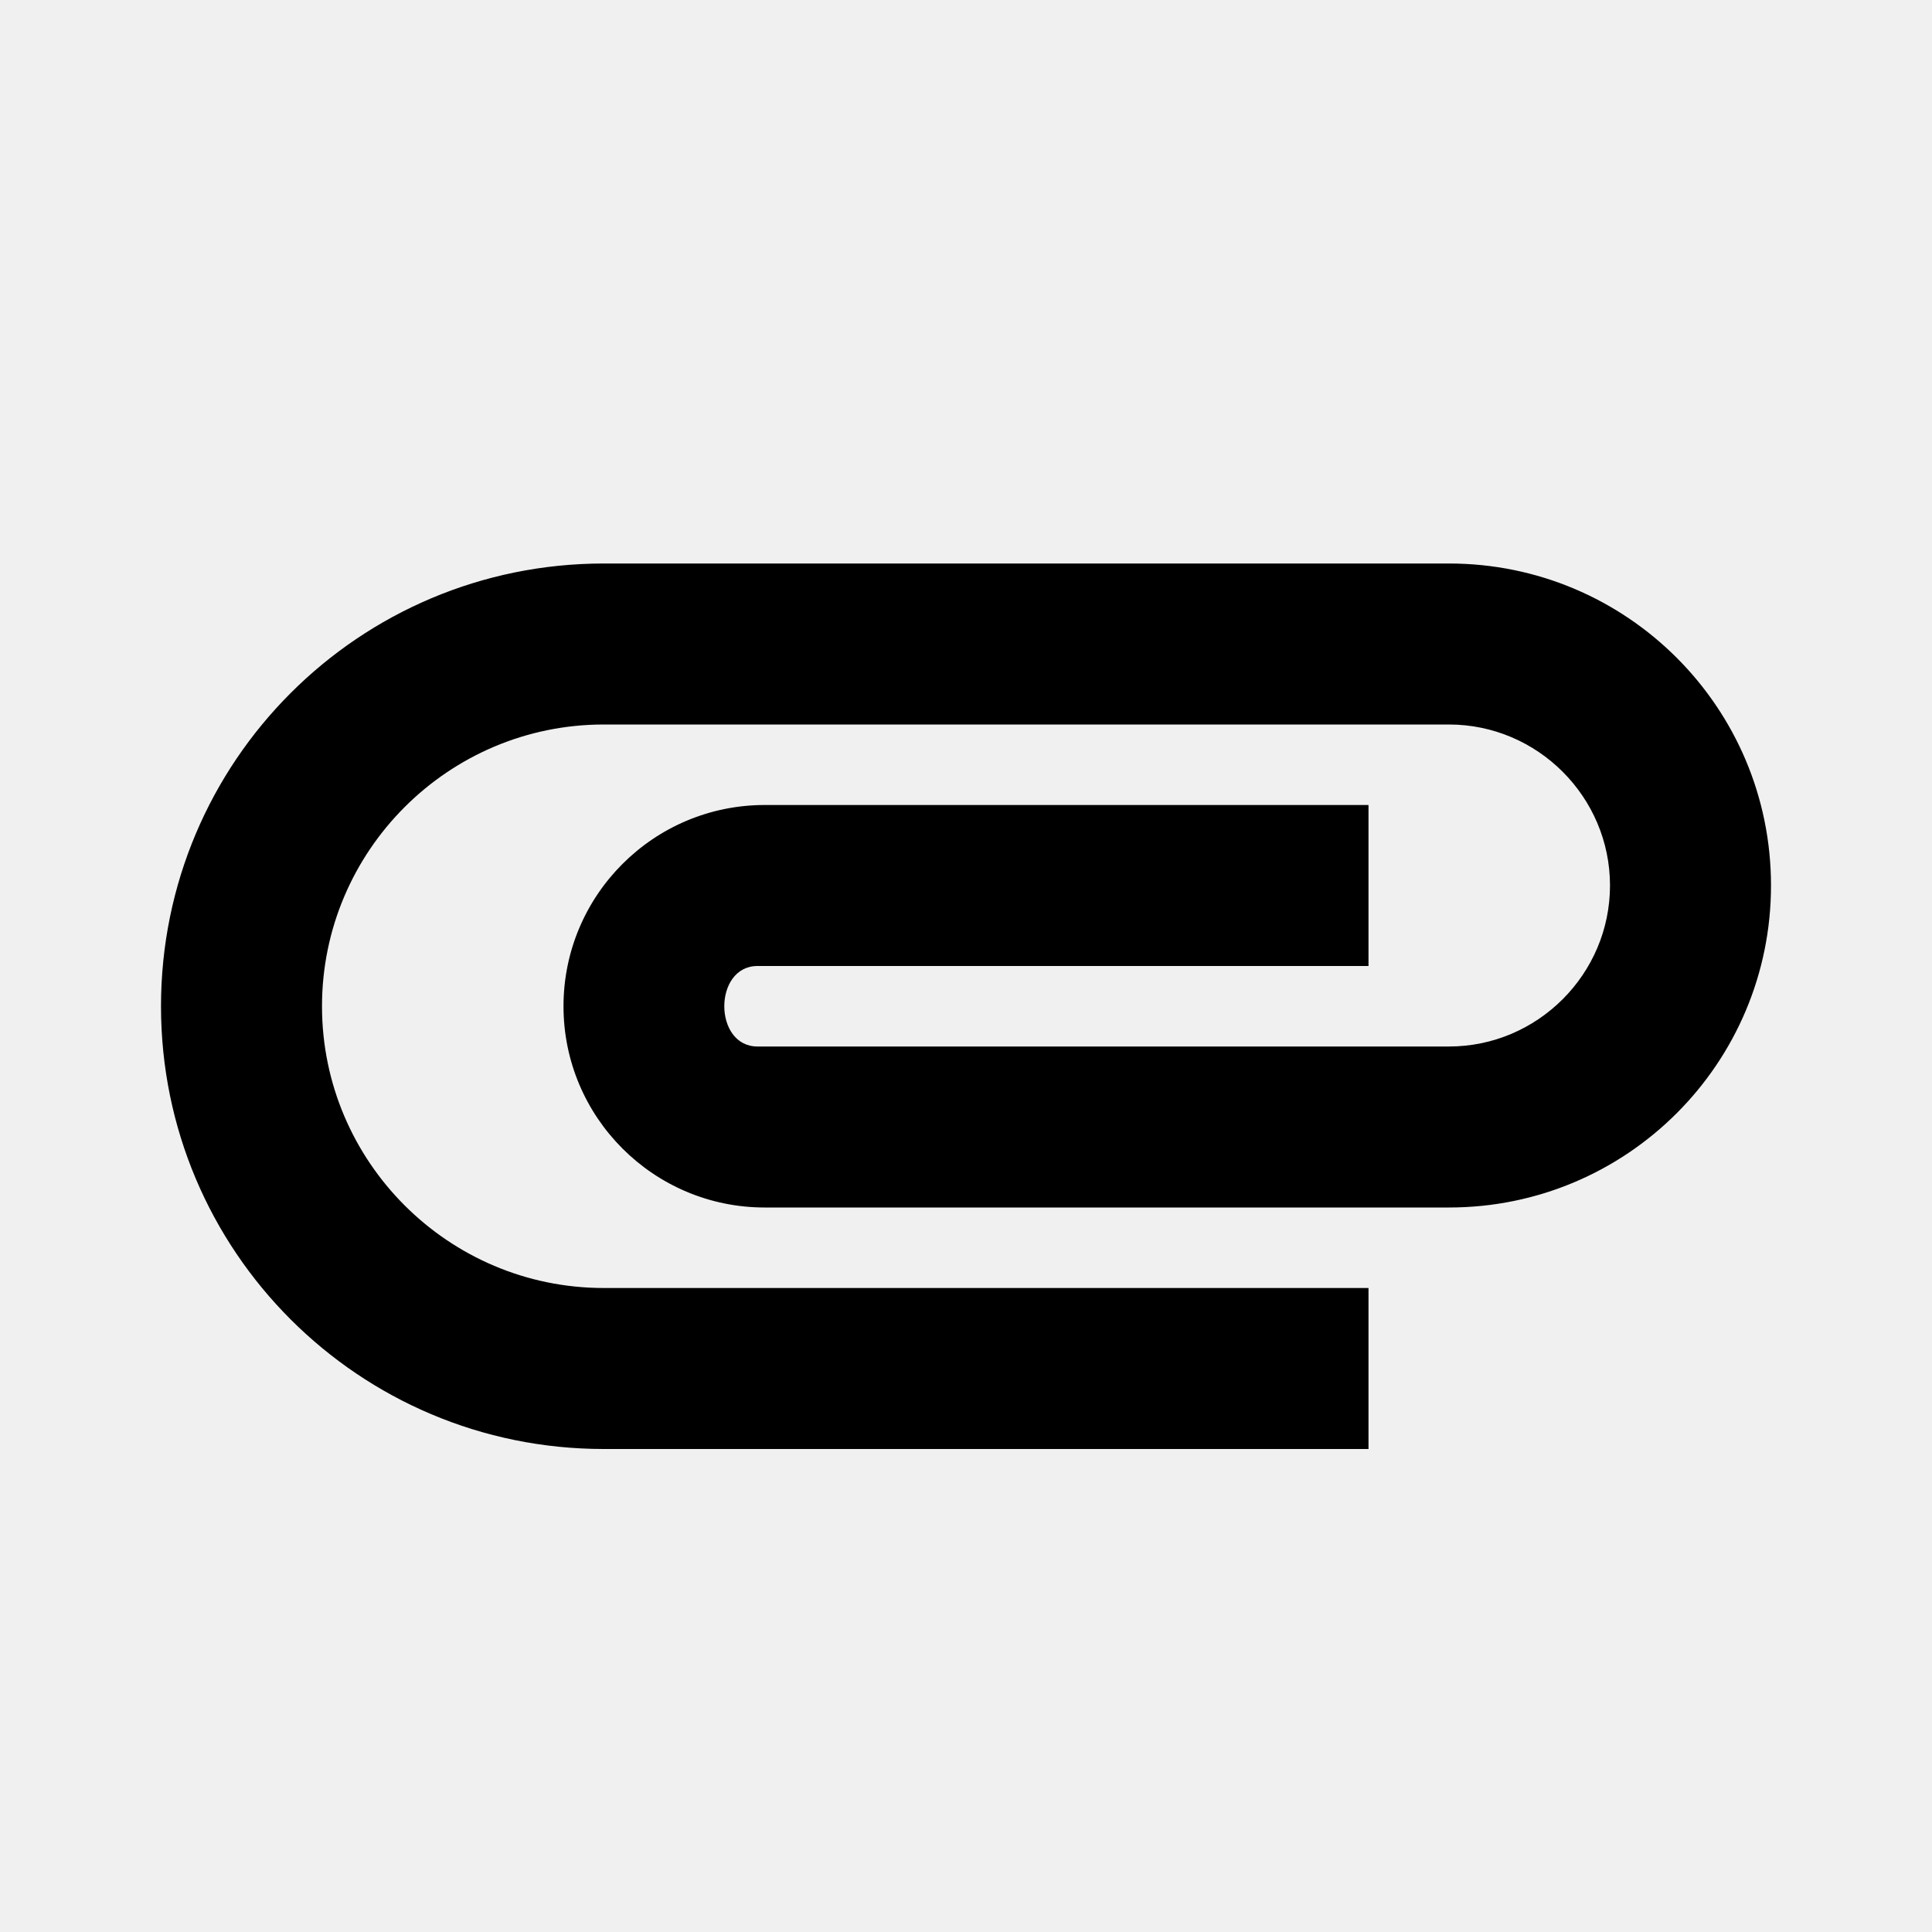
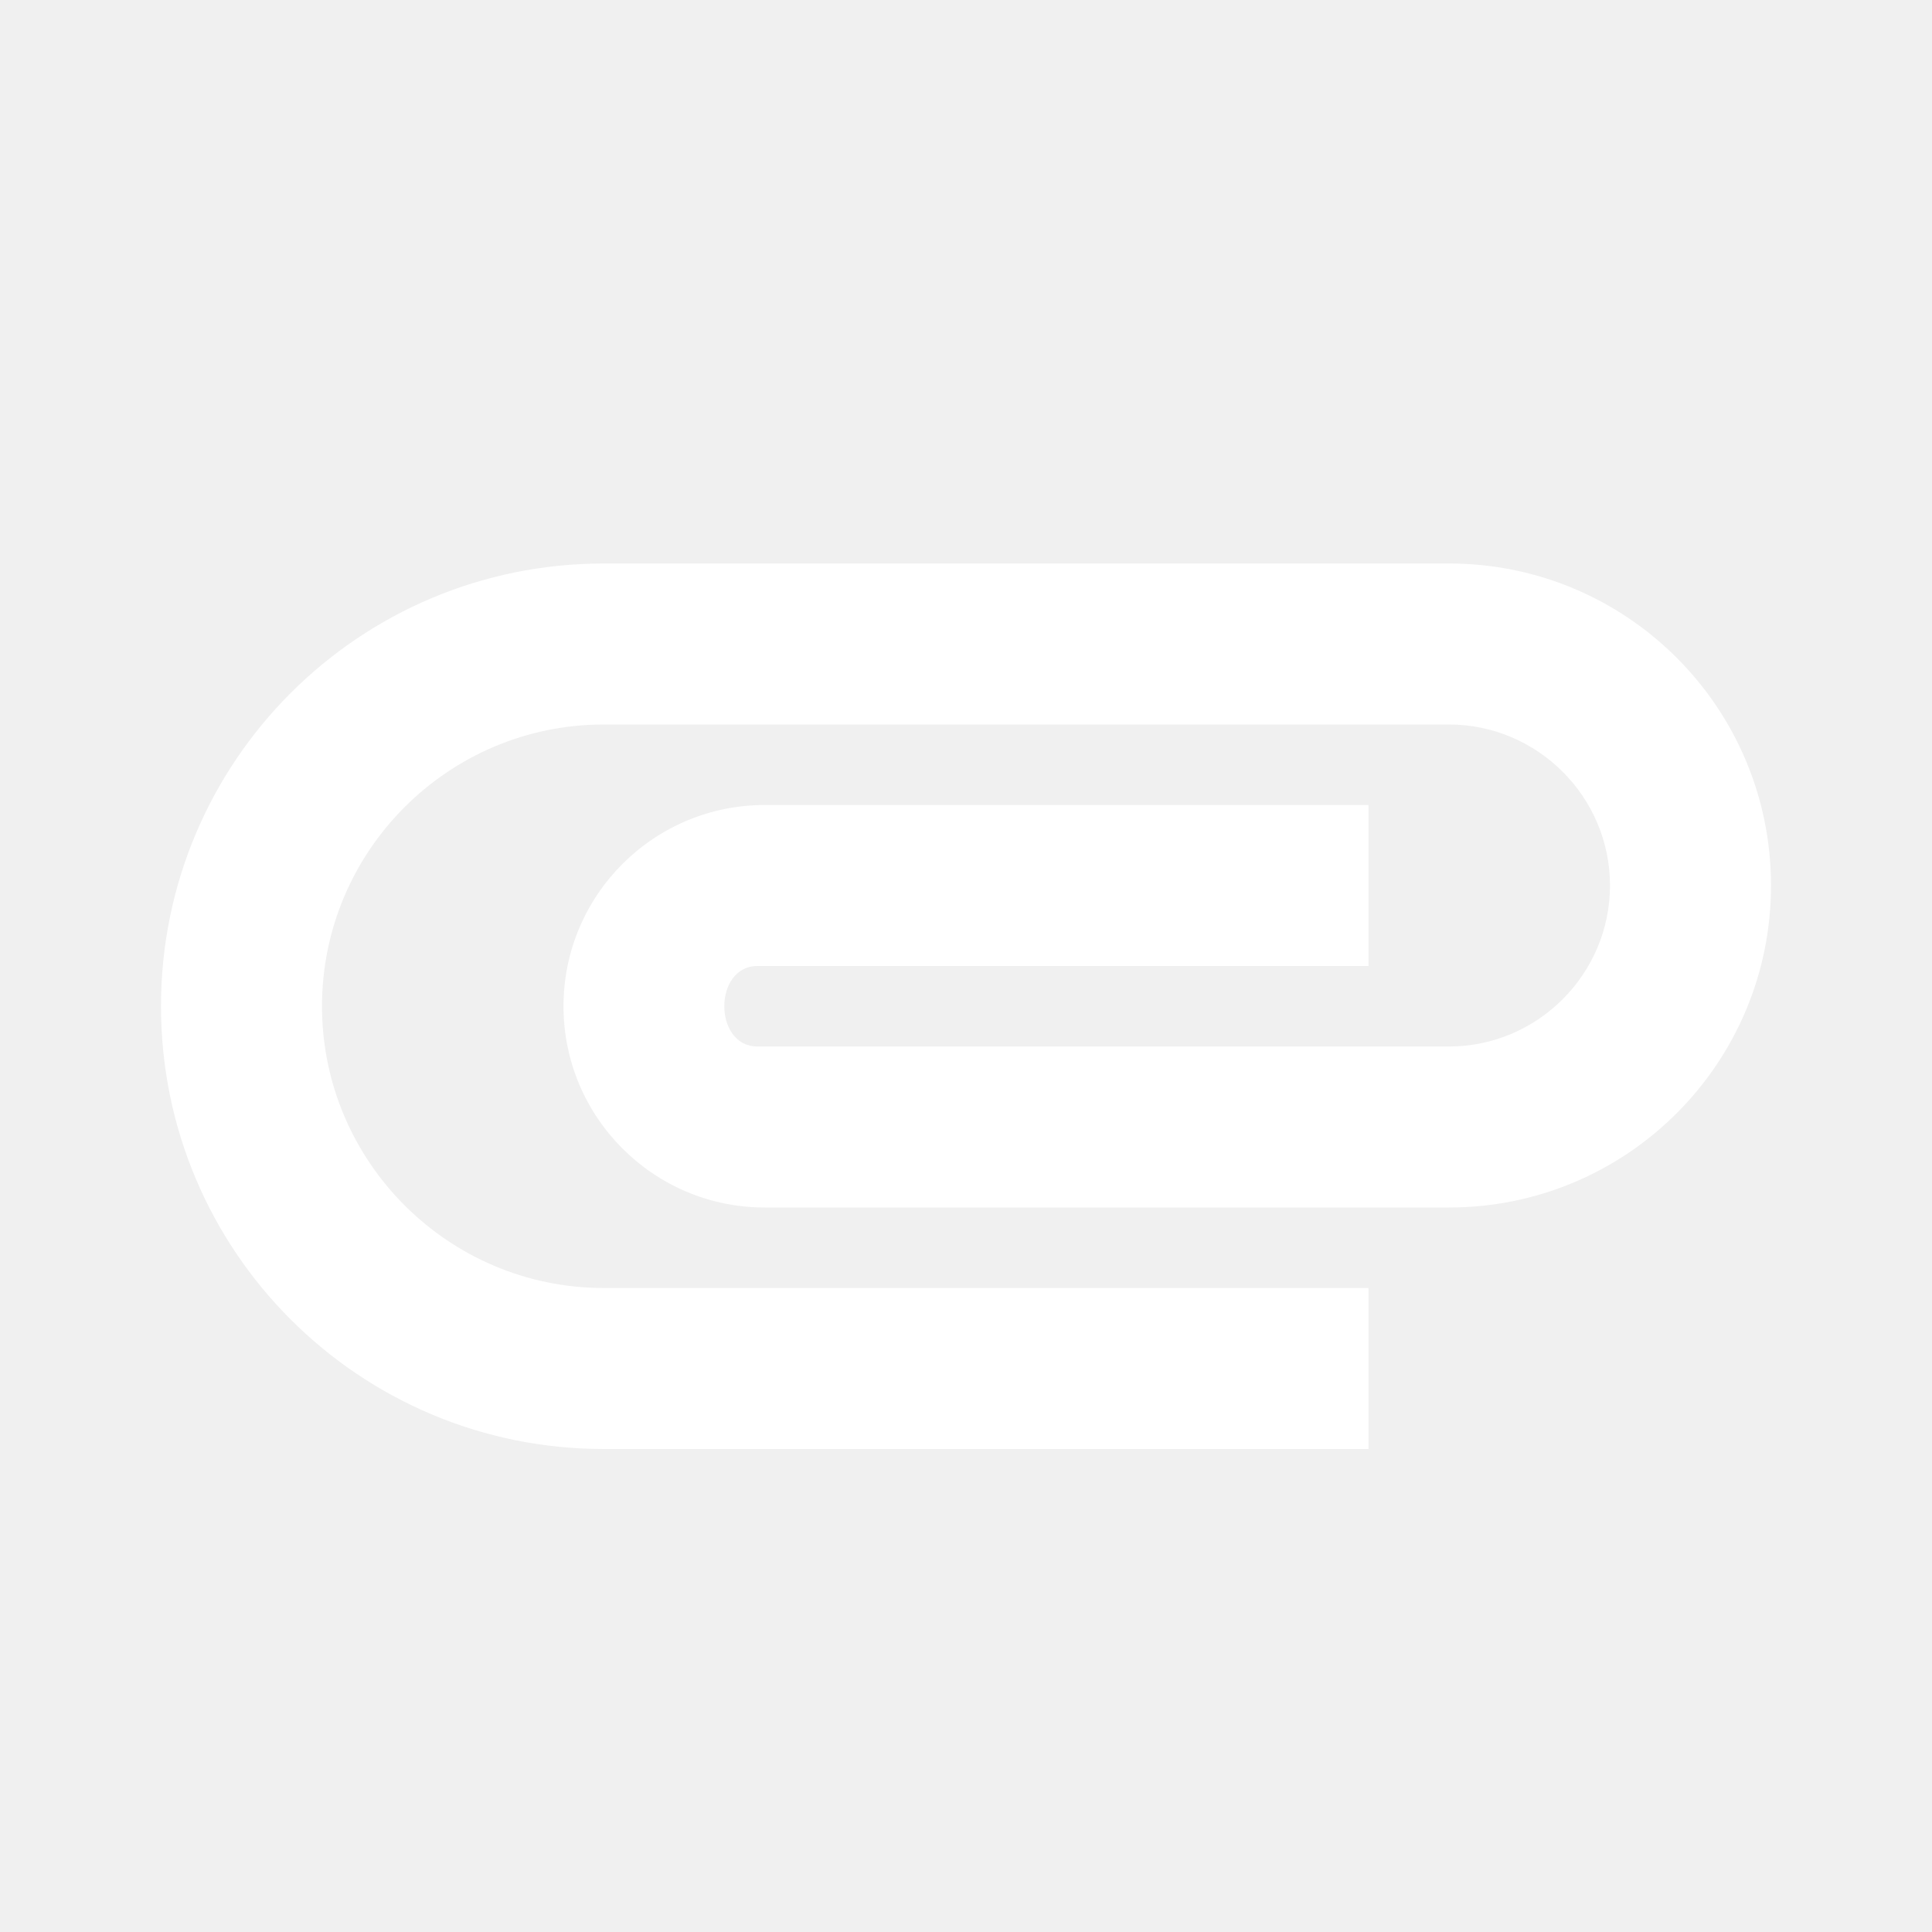
- <svg xmlns="http://www.w3.org/2000/svg" height="24" viewBox="0 0 24 24" width="24">
+ <svg xmlns="http://www.w3.org/2000/svg" height="24" viewBox="0 0 24 24" width="24" fill="#fff">
  <path d="M0 0h24v24H0V0z" fill="none" />
  <path d="M2 12.5C2 9.46 4.46 7 7.5 7H18c2.21 0 4 1.79 4 4s-1.79 4-4 4H9.5C8.12 15 7 13.88 7 12.5S8.12 10 9.5 10H17v2H9.41c-.55 0-.55 1 0 1H18c1.1 0 2-.9 2-2s-.9-2-2-2H7.5C5.57 9 4 10.57 4 12.5S5.57 16 7.5 16H17v2H7.5C4.46 18 2 15.54 2 12.5z" />
</svg>
